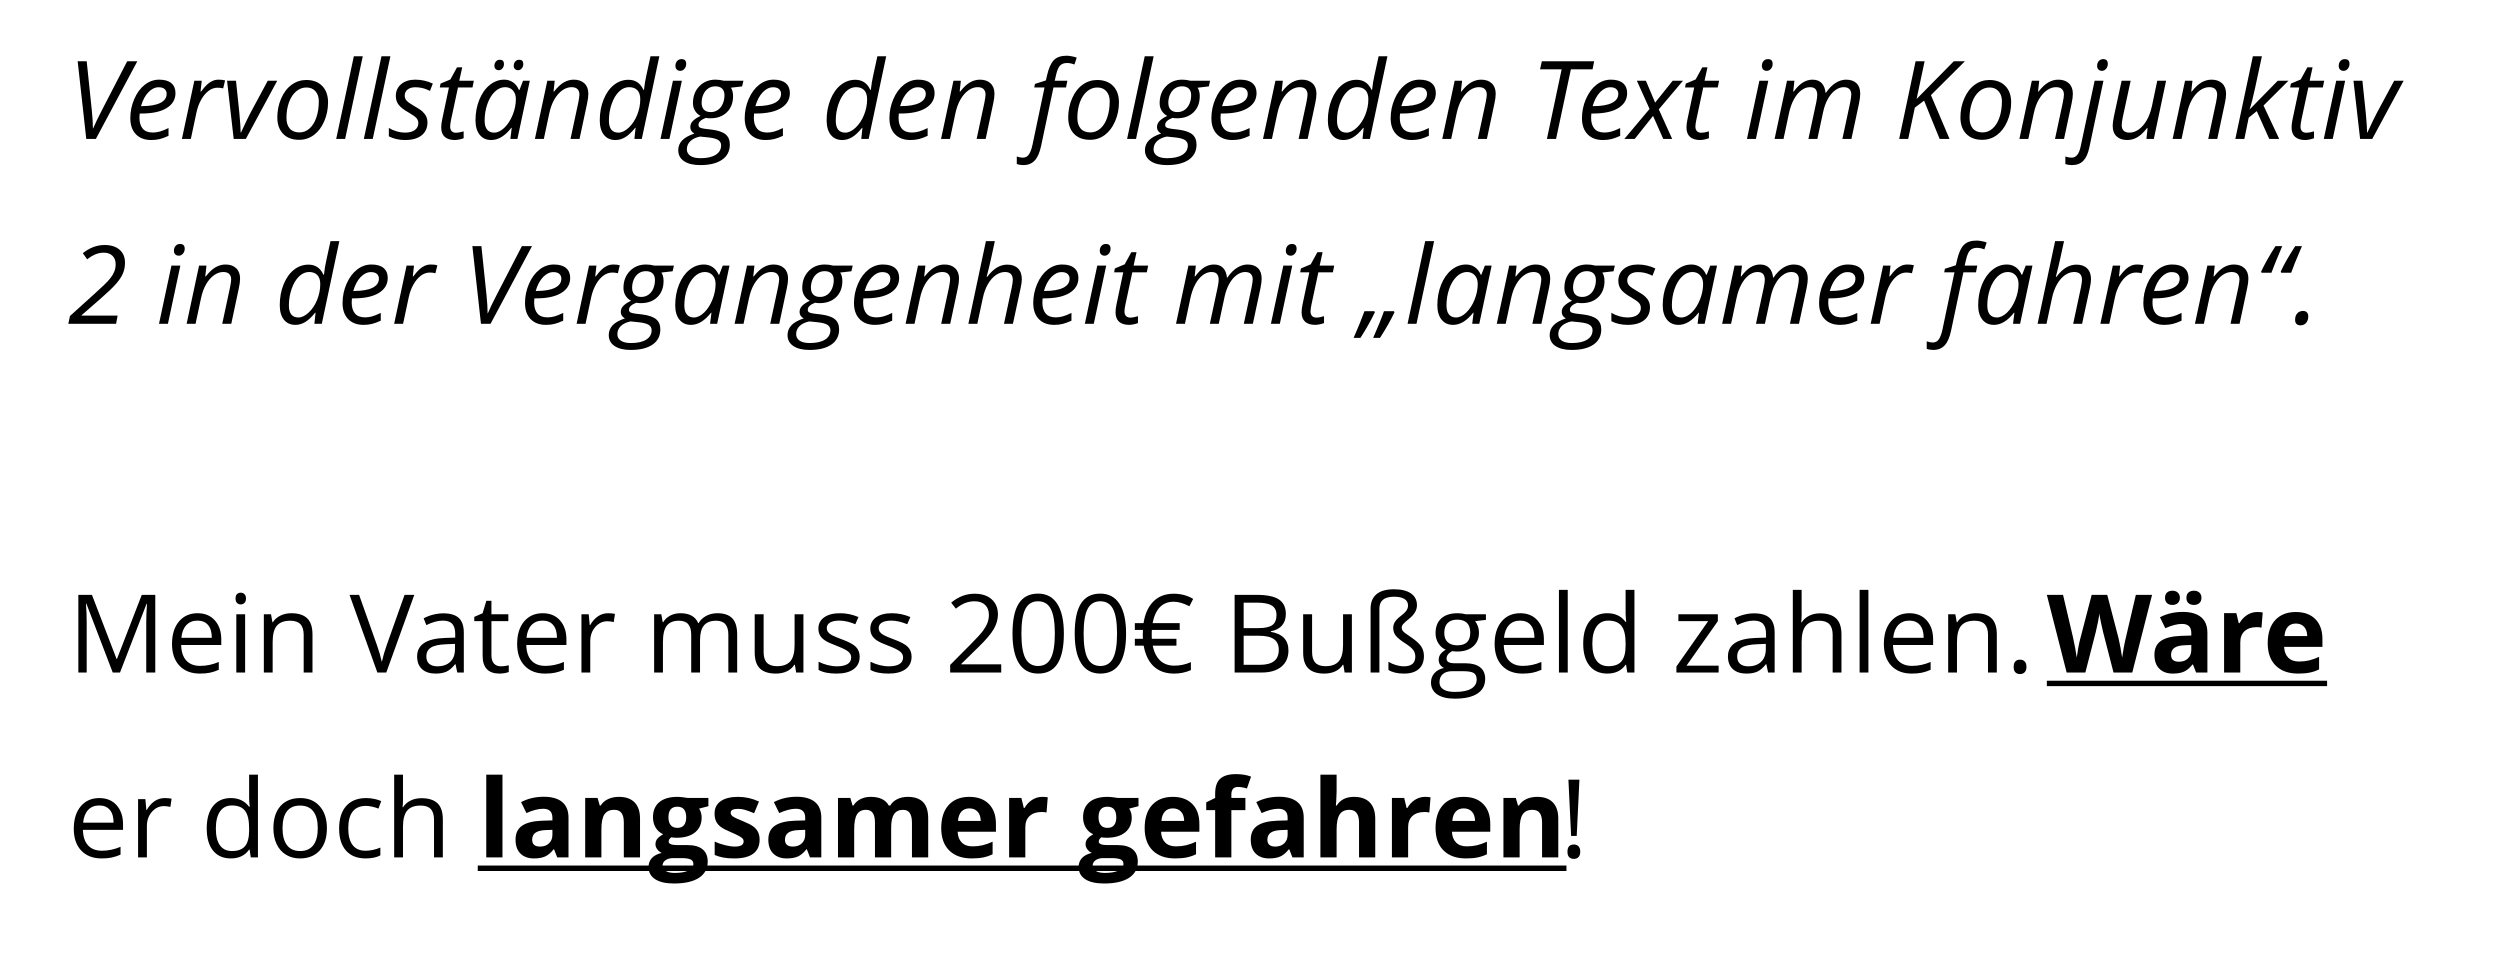
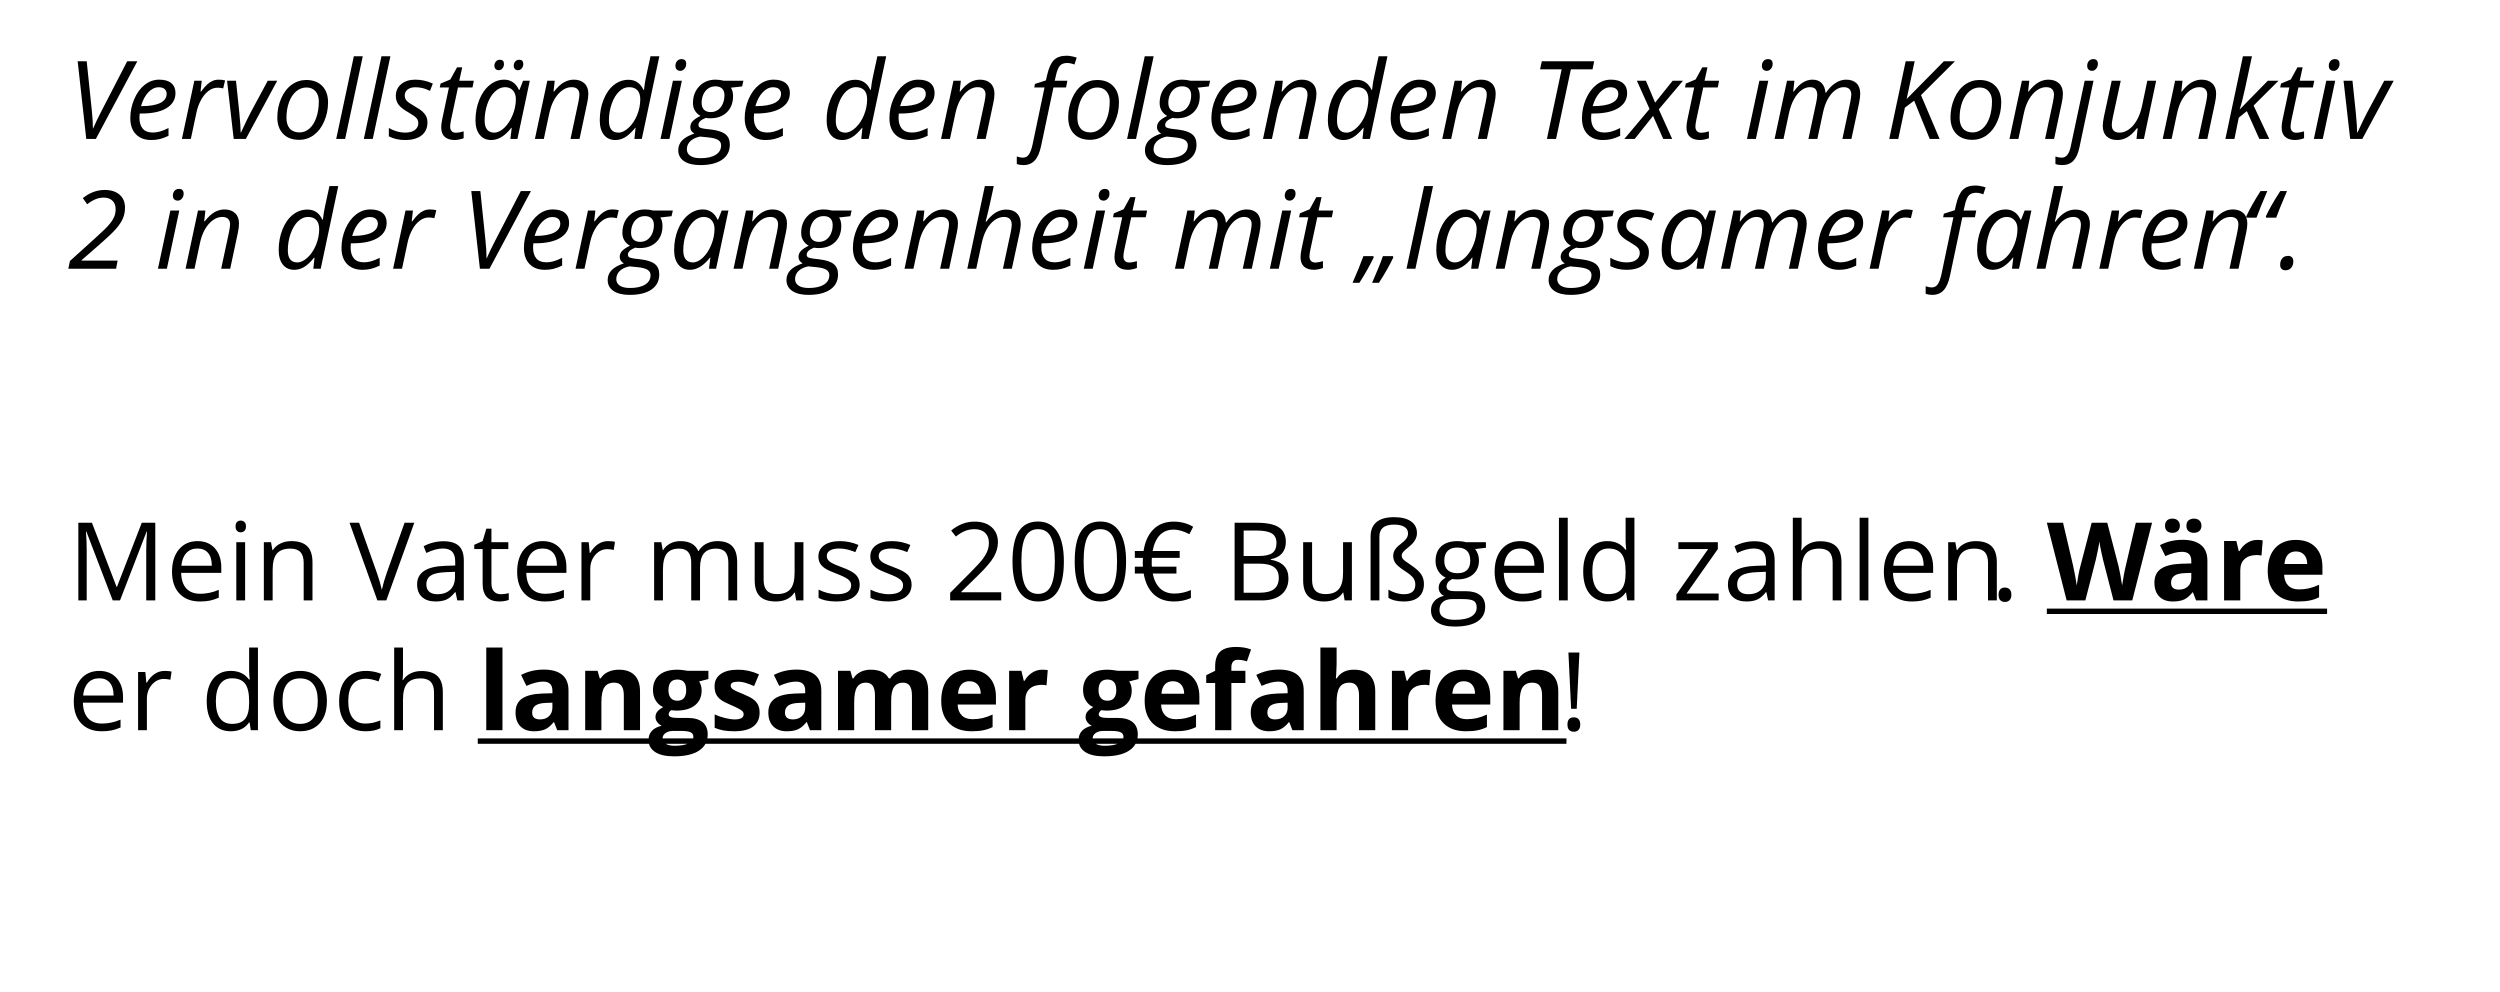
- <svg xmlns="http://www.w3.org/2000/svg" width="1907" height="729" xml:space="preserve" overflow="hidden">
+ <svg xmlns="http://www.w3.org/2000/svg" width="1907" height="756" xml:space="preserve" overflow="hidden">
  <g transform="translate(-1081 -811)">
    <g>
-       <text fill="#000000" fill-opacity="1" font-family="Open Sans,Open Sans_MSFontService,sans-serif" font-style="italic" font-variant="normal" font-weight="400" font-stretch="normal" font-size="83" text-anchor="start" direction="ltr" writing-mode="lr-tb" unicode-bidi="normal" text-decoration="none" transform="matrix(1 0 0 1 1132.62 917)">Vervollständige den folgenden Text im Konjunktiv </text>
-       <text fill="#000000" fill-opacity="1" font-family="Open Sans,Open Sans_MSFontService,sans-serif" font-style="italic" font-variant="normal" font-weight="400" font-stretch="normal" font-size="83" text-anchor="start" direction="ltr" writing-mode="lr-tb" unicode-bidi="normal" text-decoration="none" transform="matrix(1 0 0 1 1132.62 1058)">2 in der Vergangenheit mit „langsamer fahren“. </text>
-       <text fill="#000000" fill-opacity="1" font-family="Open Sans,Open Sans_MSFontService,sans-serif" font-style="normal" font-variant="normal" font-weight="400" font-stretch="normal" font-size="83" text-anchor="start" direction="ltr" writing-mode="lr-tb" unicode-bidi="normal" text-decoration="none" transform="matrix(1 0 0 1 1132.62 1324)">Mein Vater muss 200€ Bußgeld zahlen. </text>
-       <text fill="#000000" fill-opacity="1" font-family="Open Sans,Open Sans_MSFontService,sans-serif" font-style="normal" font-variant="normal" font-weight="700" font-stretch="normal" font-size="83" text-anchor="start" direction="ltr" writing-mode="lr-tb" unicode-bidi="normal" text-decoration="underline" transform="matrix(1 0 0 1 2642.33 1324)">Wäre</text>
-       <text fill="#000000" fill-opacity="1" font-family="Open Sans,Open Sans_MSFontService,sans-serif" font-style="normal" font-variant="normal" font-weight="400" font-stretch="normal" font-size="83" text-anchor="start" direction="ltr" writing-mode="lr-tb" unicode-bidi="normal" text-decoration="none" transform="matrix(1 0 0 1 1132.62 1465)">er </text>
-       <text fill="#000000" fill-opacity="1" font-family="Open Sans,Open Sans_MSFontService,sans-serif" font-style="normal" font-variant="normal" font-weight="400" font-stretch="normal" font-size="83" text-anchor="start" direction="ltr" writing-mode="lr-tb" unicode-bidi="normal" text-decoration="none" transform="matrix(1 0 0 1 1234.03 1465)">doch </text>
-       <text fill="#000000" fill-opacity="1" font-family="Open Sans,Open Sans_MSFontService,sans-serif" font-style="normal" font-variant="normal" font-weight="700" font-stretch="normal" font-size="83" text-anchor="start" direction="ltr" writing-mode="lr-tb" unicode-bidi="normal" text-decoration="underline" transform="matrix(1 0 0 1 1445.44 1465)">langsamer gefahren</text>
-       <text fill="#000000" fill-opacity="1" font-family="Open Sans,Open Sans_MSFontService,sans-serif" font-style="normal" font-variant="normal" font-weight="400" font-stretch="normal" font-size="83" text-anchor="start" direction="ltr" writing-mode="lr-tb" unicode-bidi="normal" text-decoration="none" transform="matrix(1 0 0 1 2270.5 1465)">!</text>
+       <text fill="#000000" fill-opacity="1" font-family="Open Sans,Open Sans_MSFontService,sans-serif" font-style="italic" font-variant="normal" font-weight="400" font-stretch="normal" font-size="83" text-anchor="start" direction="ltr" writing-mode="lr-tb" unicode-bidi="normal" text-decoration="none" transform="matrix(1 0 0 1 1132.62 917)">Vervollständige den folgenden Text im </text>
+       <text fill="#000000" fill-opacity="1" font-family="Open Sans,Open Sans_MSFontService,sans-serif" font-style="italic" font-variant="normal" font-weight="400" font-stretch="normal" font-size="83" text-anchor="start" direction="ltr" writing-mode="lr-tb" unicode-bidi="normal" text-decoration="none" transform="matrix(1 0 0 1 2518.62 917)">Konjunktiv</text>
+       <text fill="#000000" fill-opacity="1" font-family="Open Sans,Open Sans_MSFontService,sans-serif" font-style="italic" font-variant="normal" font-weight="400" font-stretch="normal" font-size="83" text-anchor="start" direction="ltr" writing-mode="lr-tb" unicode-bidi="normal" text-decoration="none" transform="matrix(1 0 0 1 1132.62 1016)">2 </text>
+       <text fill="#000000" fill-opacity="1" font-family="Open Sans,Open Sans_MSFontService,sans-serif" font-style="italic" font-variant="normal" font-weight="400" font-stretch="normal" font-size="83" text-anchor="start" direction="ltr" writing-mode="lr-tb" unicode-bidi="normal" text-decoration="none" transform="matrix(1 0 0 1 1199.08 1016)">in der Vergangenheit mit „langsamer fahren</text>
+       <text fill="#000000" fill-opacity="1" font-family="Open Sans,Open Sans_MSFontService,sans-serif" font-style="italic" font-variant="normal" font-weight="400" font-stretch="normal" font-size="83" text-anchor="start" direction="ltr" writing-mode="lr-tb" unicode-bidi="normal" text-decoration="none" transform="matrix(1 0 0 1 2789.41 1016)">“.</text>
+       <text fill="#000000" fill-opacity="1" font-family="Open Sans,Open Sans_MSFontService,sans-serif" font-style="normal" font-variant="normal" font-weight="400" font-stretch="normal" font-size="83" text-anchor="start" direction="ltr" writing-mode="lr-tb" unicode-bidi="normal" text-decoration="none" transform="matrix(1 0 0 1 1132.62 1269)">Mein Vater muss 200€ Bußgeld zahlen</text>
+       <text fill="#000000" fill-opacity="1" font-family="Open Sans,Open Sans_MSFontService,sans-serif" font-style="normal" font-variant="normal" font-weight="400" font-stretch="normal" font-size="83" text-anchor="start" direction="ltr" writing-mode="lr-tb" unicode-bidi="normal" text-decoration="none" transform="matrix(1 0 0 1 2599.36 1269)">. </text>
+       <text fill="#000000" fill-opacity="1" font-family="Open Sans,Open Sans_MSFontService,sans-serif" font-style="normal" font-variant="normal" font-weight="700" font-stretch="normal" font-size="83" text-anchor="start" direction="ltr" writing-mode="lr-tb" unicode-bidi="normal" text-decoration="underline" transform="matrix(1 0 0 1 2642.33 1269)">Wäre</text>
+       <text fill="#000000" fill-opacity="1" font-family="Open Sans,Open Sans_MSFontService,sans-serif" font-style="normal" font-variant="normal" font-weight="400" font-stretch="normal" font-size="83" text-anchor="start" direction="ltr" writing-mode="lr-tb" unicode-bidi="normal" text-decoration="none" transform="matrix(1 0 0 1 1132.62 1368)">er </text>
+       <text fill="#000000" fill-opacity="1" font-family="Open Sans,Open Sans_MSFontService,sans-serif" font-style="normal" font-variant="normal" font-weight="400" font-stretch="normal" font-size="83" text-anchor="start" direction="ltr" writing-mode="lr-tb" unicode-bidi="normal" text-decoration="none" transform="matrix(1 0 0 1 1234.03 1368)">doch </text>
+       <text fill="#000000" fill-opacity="1" font-family="Open Sans,Open Sans_MSFontService,sans-serif" font-style="normal" font-variant="normal" font-weight="700" font-stretch="normal" font-size="83" text-anchor="start" direction="ltr" writing-mode="lr-tb" unicode-bidi="normal" text-decoration="underline" transform="matrix(1 0 0 1 1445.44 1368)">langsamer gefahren</text>
+       <text fill="#000000" fill-opacity="1" font-family="Open Sans,Open Sans_MSFontService,sans-serif" font-style="normal" font-variant="normal" font-weight="400" font-stretch="normal" font-size="83" text-anchor="start" direction="ltr" writing-mode="lr-tb" unicode-bidi="normal" text-decoration="none" transform="matrix(1 0 0 1 2270.5 1368)">!</text>
    </g>
  </g>
</svg>
